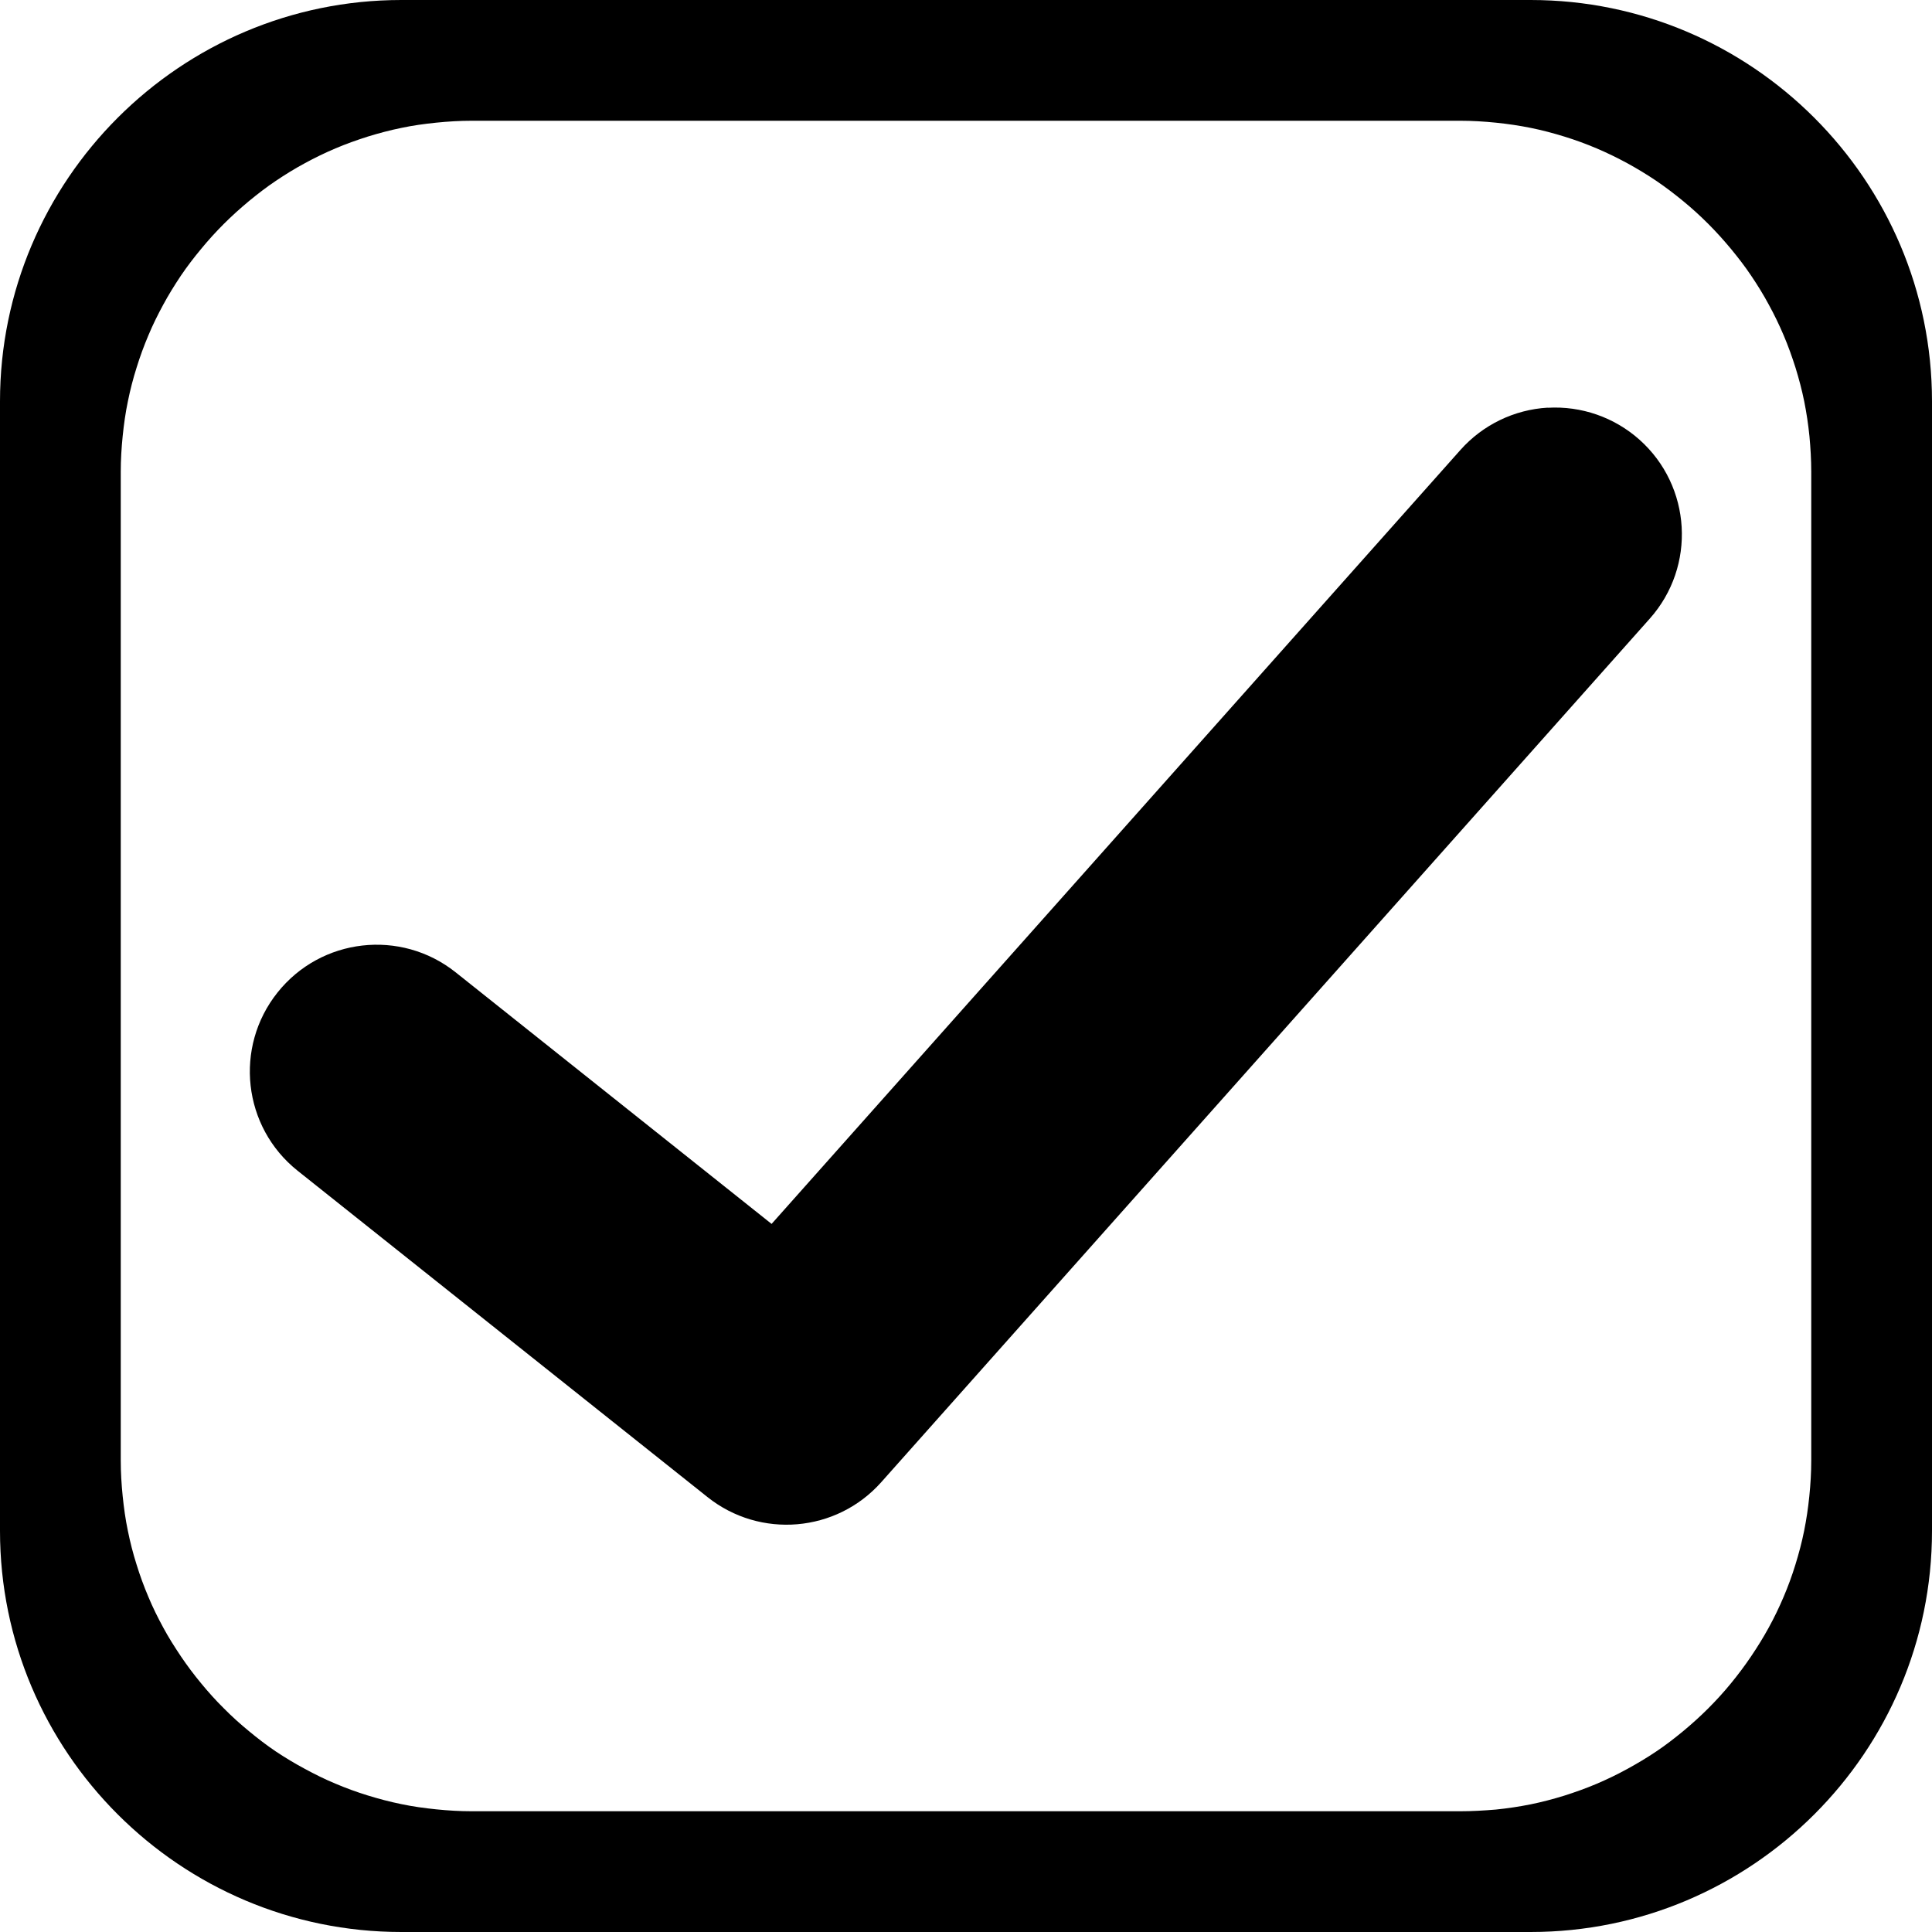
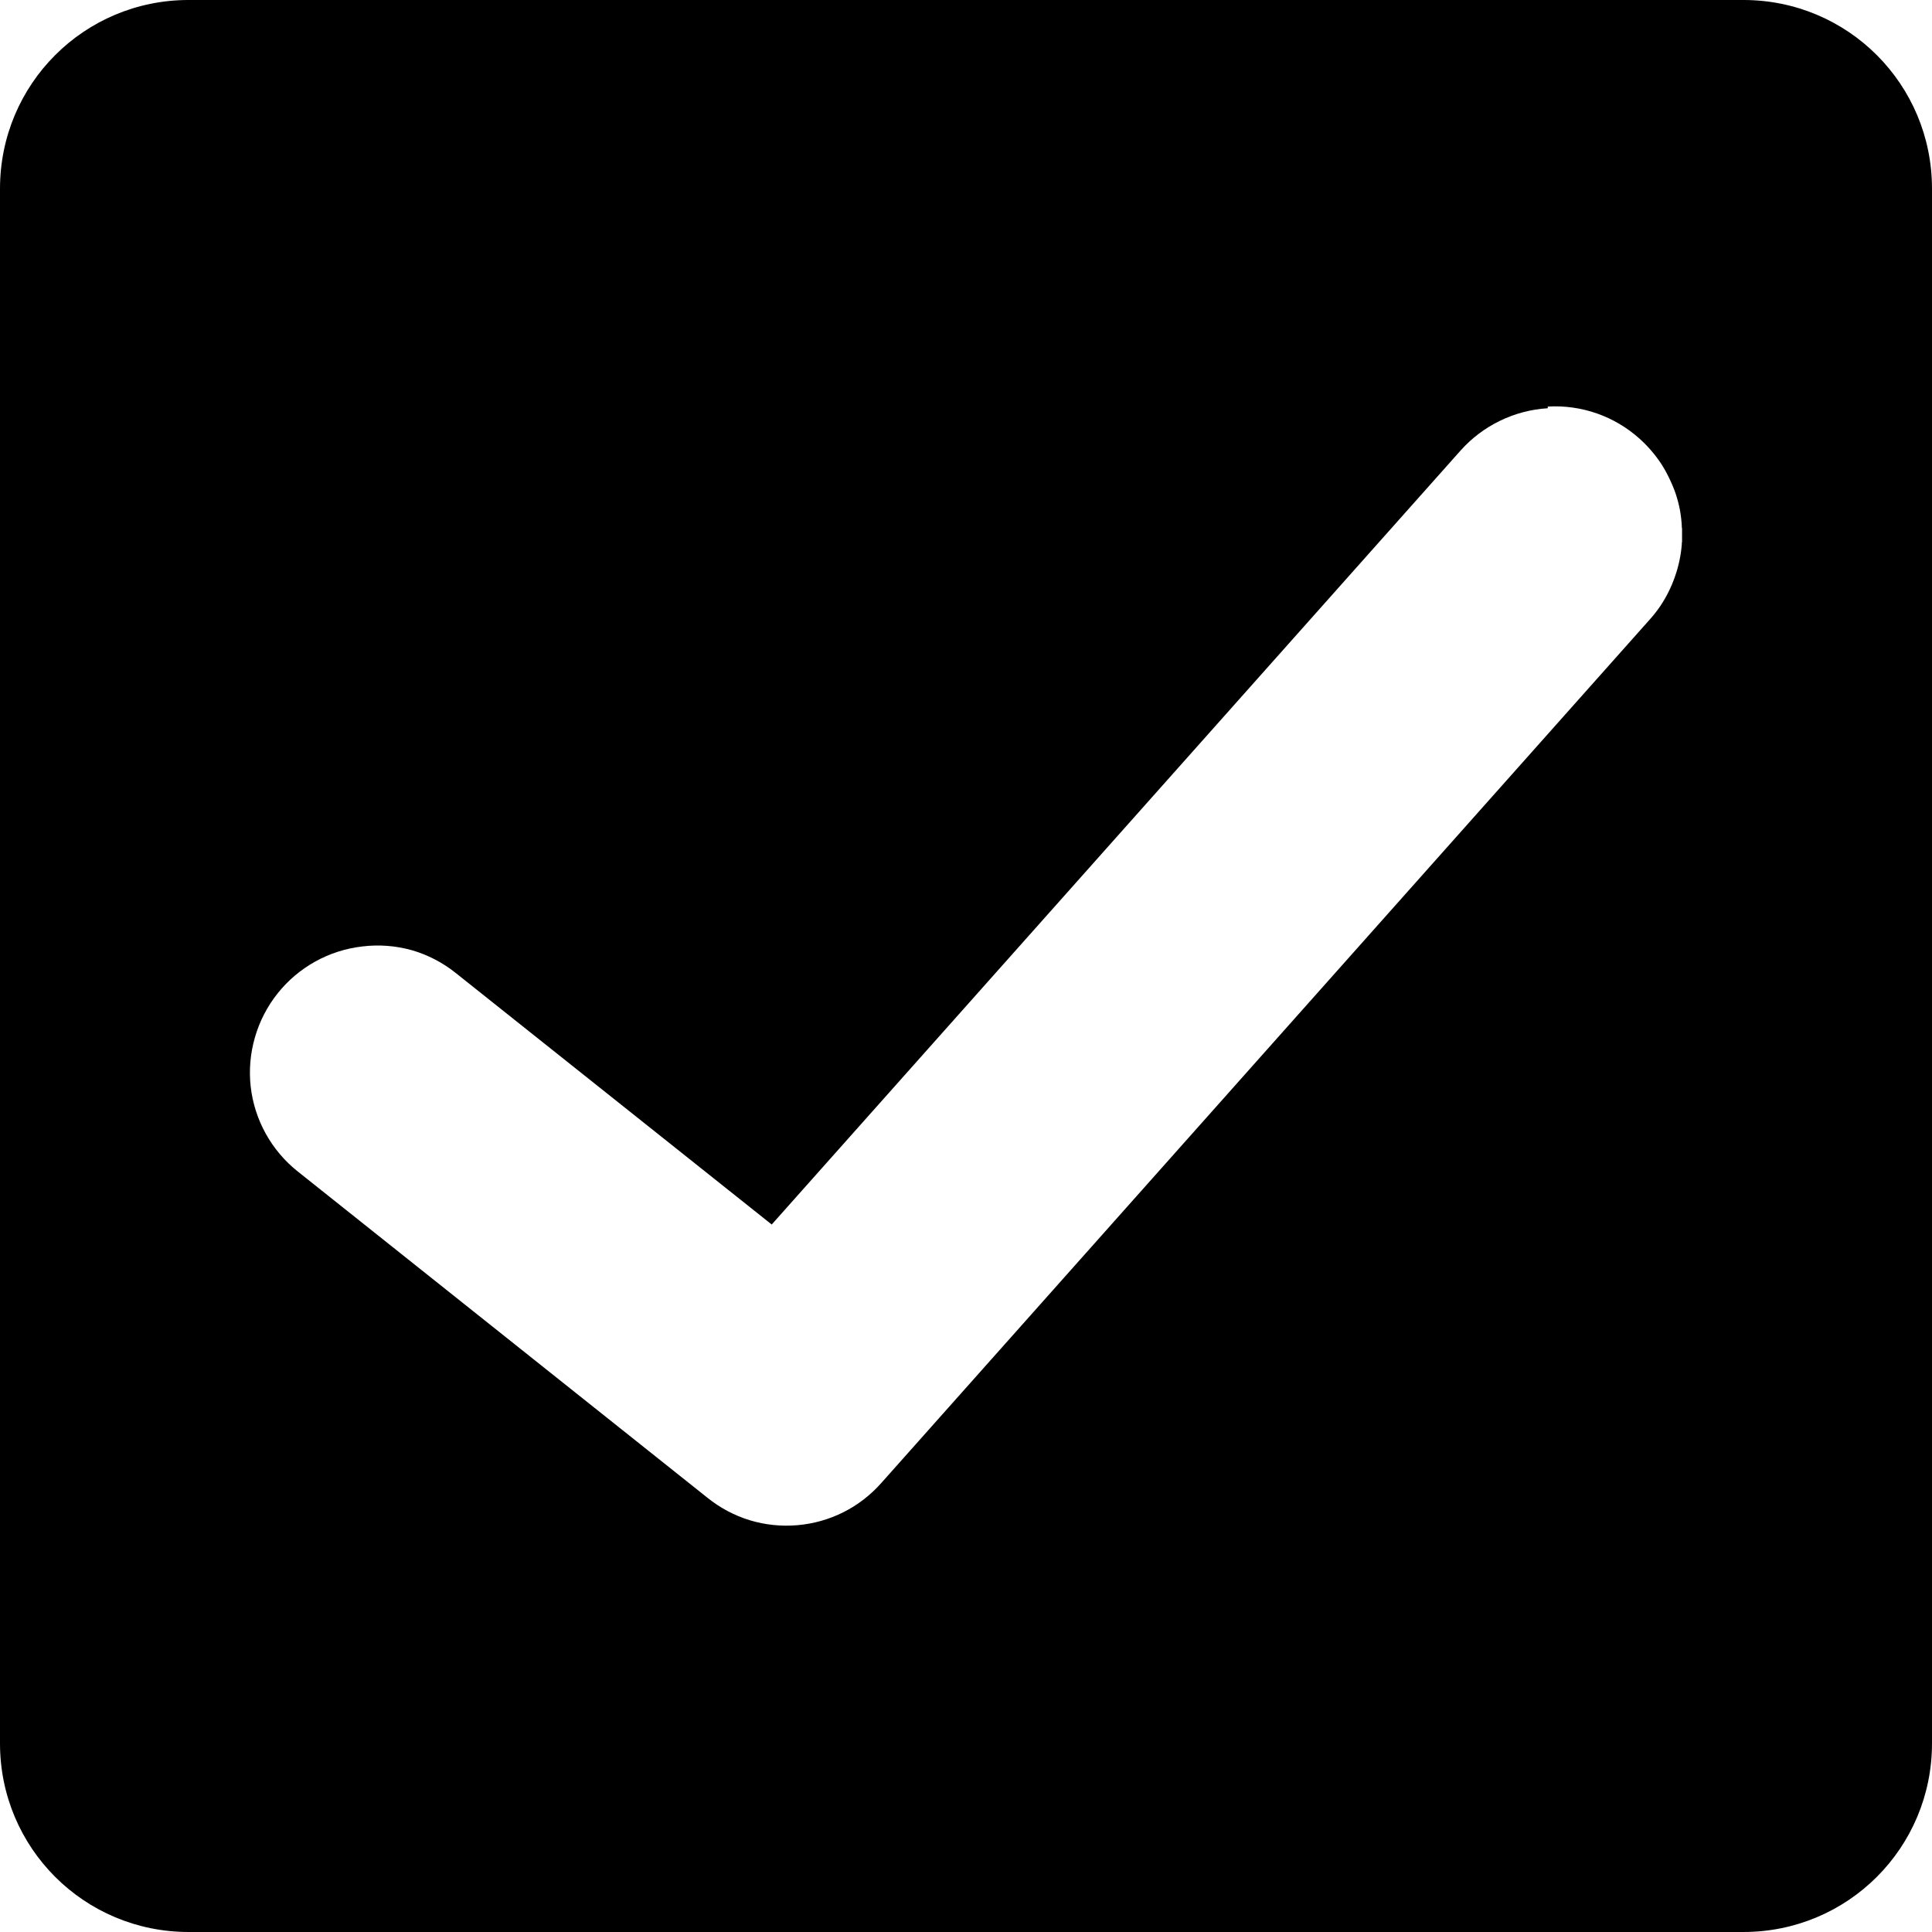
<svg xmlns="http://www.w3.org/2000/svg" width="16" height="16" viewBox="0 0 16 16" id="svg2" version="1.1">
  <defs id="defs4" />
  <g id="layer1" transform="translate(0,-1036.362)">
-     <path id="path1334" style="color:#000000;opacity:1;fill:#000000;fill-opacity:1;fill-rule:evenodd;-inkscape-stroke:none" d="M 3.324,0 C 1.492,0 0,1.492 0,3.324 V 12.678 C 0,14.51 1.492,16 3.324,16 H 12.676 C 14.508,16 16,14.51 16,12.678 V 3.324 C 16,1.492 14.508,0 12.676,0 Z m 0.584,1 h 8.184 c 0.1,0 0.199,0.006 0.297,0.016 0.098,0.01 0.193,0.024 0.287,0.043 0.095,0.019 0.188,0.044 0.279,0.072 0.091,0.028 0.181,0.061 0.268,0.098 0.087,0.037 0.171,0.078 0.254,0.123 0.082,0.045 0.163,0.094 0.24,0.146 0.077,0.052 0.151,0.109 0.223,0.168 0.072,0.059 0.141,0.122 0.207,0.188 0.066,0.066 0.128,0.135 0.188,0.207 0.059,0.072 0.116,0.145 0.168,0.223 0.052,0.077 0.102,0.158 0.146,0.24 0.045,0.082 0.086,0.167 0.123,0.254 0.037,0.087 0.069,0.177 0.098,0.268 0.028,0.091 0.053,0.185 0.072,0.279 0.019,0.095 0.033,0.189 0.043,0.287 C 14.994,3.709 15,3.808 15,3.908 V 12.094 c 0,0.1 -0.006,0.199 -0.016,0.297 -0.01,0.098 -0.024,0.193 -0.043,0.287 -0.019,0.095 -0.044,0.188 -0.072,0.279 -0.028,0.091 -0.061,0.181 -0.098,0.268 -0.037,0.087 -0.078,0.172 -0.123,0.254 -0.045,0.082 -0.094,0.161 -0.146,0.238 -0.052,0.077 -0.109,0.153 -0.168,0.225 -0.059,0.072 -0.122,0.141 -0.188,0.207 -0.066,0.066 -0.135,0.128 -0.207,0.188 -0.072,0.059 -0.145,0.116 -0.223,0.168 -0.077,0.052 -0.158,0.1 -0.24,0.145 -0.082,0.045 -0.167,0.086 -0.254,0.123 -0.087,0.037 -0.177,0.069 -0.268,0.098 -0.091,0.028 -0.185,0.053 -0.279,0.072 -0.095,0.019 -0.189,0.033 -0.287,0.043 C 12.291,14.994 12.192,15 12.092,15 H 3.908 C 3.808,15 3.709,14.994 3.611,14.984 3.514,14.974 3.419,14.961 3.324,14.941 3.23,14.922 3.136,14.897 3.045,14.869 2.954,14.841 2.864,14.808 2.777,14.771 2.69,14.735 2.606,14.693 2.523,14.648 2.441,14.604 2.361,14.556 2.283,14.504 2.206,14.452 2.132,14.395 2.061,14.336 1.989,14.277 1.919,14.214 1.854,14.148 1.788,14.083 1.725,14.013 1.666,13.941 1.607,13.87 1.55,13.794 1.498,13.717 1.446,13.639 1.396,13.561 1.352,13.479 1.307,13.396 1.265,13.312 1.229,13.225 1.192,13.138 1.159,13.048 1.131,12.957 1.102,12.866 1.078,12.772 1.059,12.678 1.039,12.583 1.026,12.488 1.016,12.391 1.006,12.293 1,12.194 1,12.094 V 3.908 C 1,3.808 1.006,3.709 1.016,3.611 1.026,3.514 1.039,3.419 1.059,3.324 1.078,3.23 1.102,3.136 1.131,3.045 1.159,2.954 1.192,2.864 1.229,2.777 1.265,2.69 1.307,2.606 1.352,2.523 1.396,2.441 1.446,2.361 1.498,2.283 1.55,2.206 1.607,2.132 1.666,2.061 c 0.059,-0.072 0.122,-0.141 0.188,-0.207 0.066,-0.066 0.135,-0.128 0.207,-0.188 0.072,-0.059 0.145,-0.116 0.223,-0.168 0.077,-0.052 0.158,-0.102 0.24,-0.146 0.082,-0.045 0.167,-0.086 0.254,-0.123 0.087,-0.037 0.177,-0.069 0.268,-0.098 0.091,-0.028 0.185,-0.053 0.279,-0.072 C 3.419,1.039 3.514,1.026 3.611,1.016 3.709,1.006 3.808,1 3.908,1 Z" transform="translate(0,1036.362)" />
-     <path style="color:#000000;fill:#000000;fill-rule:evenodd;stroke-linecap:round;stroke-linejoin:round;-inkscape-stroke:none" d="m 12.818,1039.738 a 1.05,1.05 0 0 0 -0.723,0.35 l -5.705,6.41 -2.617,-2.084 a 1.05,1.05 0 0 0 -1.475,0.168 1.05,1.05 0 0 0 0.166,1.475 l 3.395,2.703 a 1.05,1.05 0 0 0 1.439,-0.123 l 6.365,-7.152 a 1.05,1.05 0 0 0 -0.086,-1.482 1.05,1.05 0 0 0 -0.76,-0.264 z" id="path4148" />
+     <path id="path1090" style="fill:#000000;stroke:none;stroke-width:1.789" d="M 1.562 1036.362 C 0.697 1036.362 0 1037.059 0 1037.925 L 0 1050.8 C 0 1051.665 0.697 1052.362 1.562 1052.362 L 14.438 1052.362 C 15.303 1052.362 16 1051.665 16 1050.8 L 16 1037.925 C 16 1037.059 15.303 1036.362 14.438 1036.362 L 1.562 1036.362 z M 12.818 1039.729 A 1.05 1.05 0 0 1 13.225 1039.786 A 1.05 1.05 0 0 1 13.578 1039.995 A 1.05 1.05 0 0 1 13.674 1040.093 A 1.05 1.05 0 0 1 13.758 1040.204 A 1.05 1.05 0 0 1 13.824 1040.323 A 1.05 1.05 0 0 1 13.877 1040.45 A 1.05 1.05 0 0 1 13.912 1040.583 A 1.05 1.05 0 0 1 13.928 1040.72 A 1.05 1.05 0 0 0 13.928 1040.722 A 1.05 1.05 0 0 0 13.928 1040.724 A 1.05 1.05 0 0 0 13.928 1040.726 A 1.05 1.05 0 0 0 13.928 1040.727 A 1.05 1.05 0 0 0 13.928 1040.729 A 1.05 1.05 0 0 1 13.93 1040.739 A 1.05 1.05 0 0 0 13.93 1040.741 A 1.05 1.05 0 0 0 13.93 1040.743 A 1.05 1.05 0 0 0 13.93 1040.745 A 1.05 1.05 0 0 0 13.93 1040.747 A 1.05 1.05 0 0 0 13.93 1040.749 A 1.05 1.05 0 0 0 13.93 1040.751 A 1.05 1.05 0 0 0 13.93 1040.753 A 1.05 1.05 0 0 0 13.93 1040.755 A 1.05 1.05 0 0 0 13.93 1040.757 A 1.05 1.05 0 0 0 13.93 1040.759 A 1.05 1.05 0 0 0 13.93 1040.761 A 1.05 1.05 0 0 0 13.93 1040.763 A 1.05 1.05 0 0 0 13.93 1040.764 A 1.05 1.05 0 0 0 13.93 1040.766 A 1.05 1.05 0 0 0 13.93 1040.768 A 1.05 1.05 0 0 0 13.93 1040.77 A 1.05 1.05 0 0 0 13.93 1040.772 A 1.05 1.05 0 0 0 13.93 1040.774 A 1.05 1.05 0 0 0 13.93 1040.776 A 1.05 1.05 0 0 0 13.93 1040.778 A 1.05 1.05 0 0 0 13.93 1040.78 A 1.05 1.05 0 0 0 13.93 1040.782 A 1.05 1.05 0 0 0 13.93 1040.784 A 1.05 1.05 0 0 0 13.93 1040.786 A 1.05 1.05 0 0 0 13.93 1040.788 A 1.05 1.05 0 0 0 13.93 1040.79 A 1.05 1.05 0 0 0 13.93 1040.792 A 1.05 1.05 0 0 0 13.93 1040.794 A 1.05 1.05 0 0 0 13.93 1040.796 A 1.05 1.05 0 0 0 13.93 1040.798 A 1.05 1.05 0 0 0 13.93 1040.8 A 1.05 1.05 0 0 0 13.93 1040.802 A 1.05 1.05 0 0 0 13.93 1040.804 A 1.05 1.05 0 0 0 13.93 1040.806 A 1.05 1.05 0 0 0 13.93 1040.807 A 1.05 1.05 0 0 0 13.93 1040.81 A 1.05 1.05 0 0 0 13.93 1040.811 A 1.05 1.05 0 0 0 13.93 1040.813 A 1.05 1.05 0 0 0 13.93 1040.815 A 1.05 1.05 0 0 0 13.93 1040.817 A 1.05 1.05 0 0 0 13.93 1040.819 A 1.05 1.05 0 0 0 13.93 1040.821 A 1.05 1.05 0 0 0 13.93 1040.823 A 1.05 1.05 0 0 0 13.93 1040.825 A 1.05 1.05 0 0 0 13.93 1040.827 A 1.05 1.05 0 0 0 13.93 1040.829 A 1.05 1.05 0 0 0 13.93 1040.831 A 1.05 1.05 0 0 0 13.93 1040.833 A 1.05 1.05 0 0 0 13.93 1040.835 A 1.05 1.05 0 0 0 13.93 1040.837 A 1.05 1.05 0 0 0 13.93 1040.839 A 1.05 1.05 0 0 0 13.93 1040.841 A 1.05 1.05 0 0 0 13.93 1040.843 A 1.05 1.05 0 0 0 13.93 1040.845 A 1.05 1.05 0 0 0 13.93 1040.847 A 1.05 1.05 0 0 0 13.93 1040.849 A 1.05 1.05 0 0 1 13.928 1040.858 A 1.05 1.05 0 0 0 13.928 1040.86 A 1.05 1.05 0 0 0 13.928 1040.862 A 1.05 1.05 0 0 0 13.928 1040.864 A 1.05 1.05 0 0 0 13.928 1040.866 A 1.05 1.05 0 0 0 13.928 1040.868 A 1.05 1.05 0 0 0 13.928 1040.87 A 1.05 1.05 0 0 1 13.908 1041.007 A 1.05 1.05 0 0 1 13.871 1041.138 A 1.05 1.05 0 0 1 13.818 1041.264 A 1.05 1.05 0 0 1 13.748 1041.384 A 1.05 1.05 0 0 1 13.664 1041.491 L 7.299 1048.643 A 1.05 1.05 0 0 1 6.984 1048.886 A 1.05 1.05 0 0 1 6.604 1048.993 A 1.05 1.05 0 0 1 6.209 1048.952 A 1.05 1.05 0 0 1 5.859 1048.766 L 2.465 1046.063 A 1.05 1.05 0 0 1 2.201 1045.751 A 1.05 1.05 0 0 1 2.076 1045.36 A 1.05 1.05 0 0 1 2.111 1044.954 A 1.05 1.05 0 0 1 2.299 1044.589 A 1.05 1.05 0 0 1 2.611 1044.325 A 1.05 1.05 0 0 1 3.002 1044.2 A 1.05 1.05 0 0 1 3.41 1044.231 A 1.05 1.05 0 0 1 3.773 1044.419 L 6.391 1046.503 L 12.096 1040.093 A 1.05 1.05 0 0 1 12.422 1039.847 A 1.05 1.05 0 0 1 12.818 1039.743 L 12.818 1039.729 z " />
  </g>
</svg>
